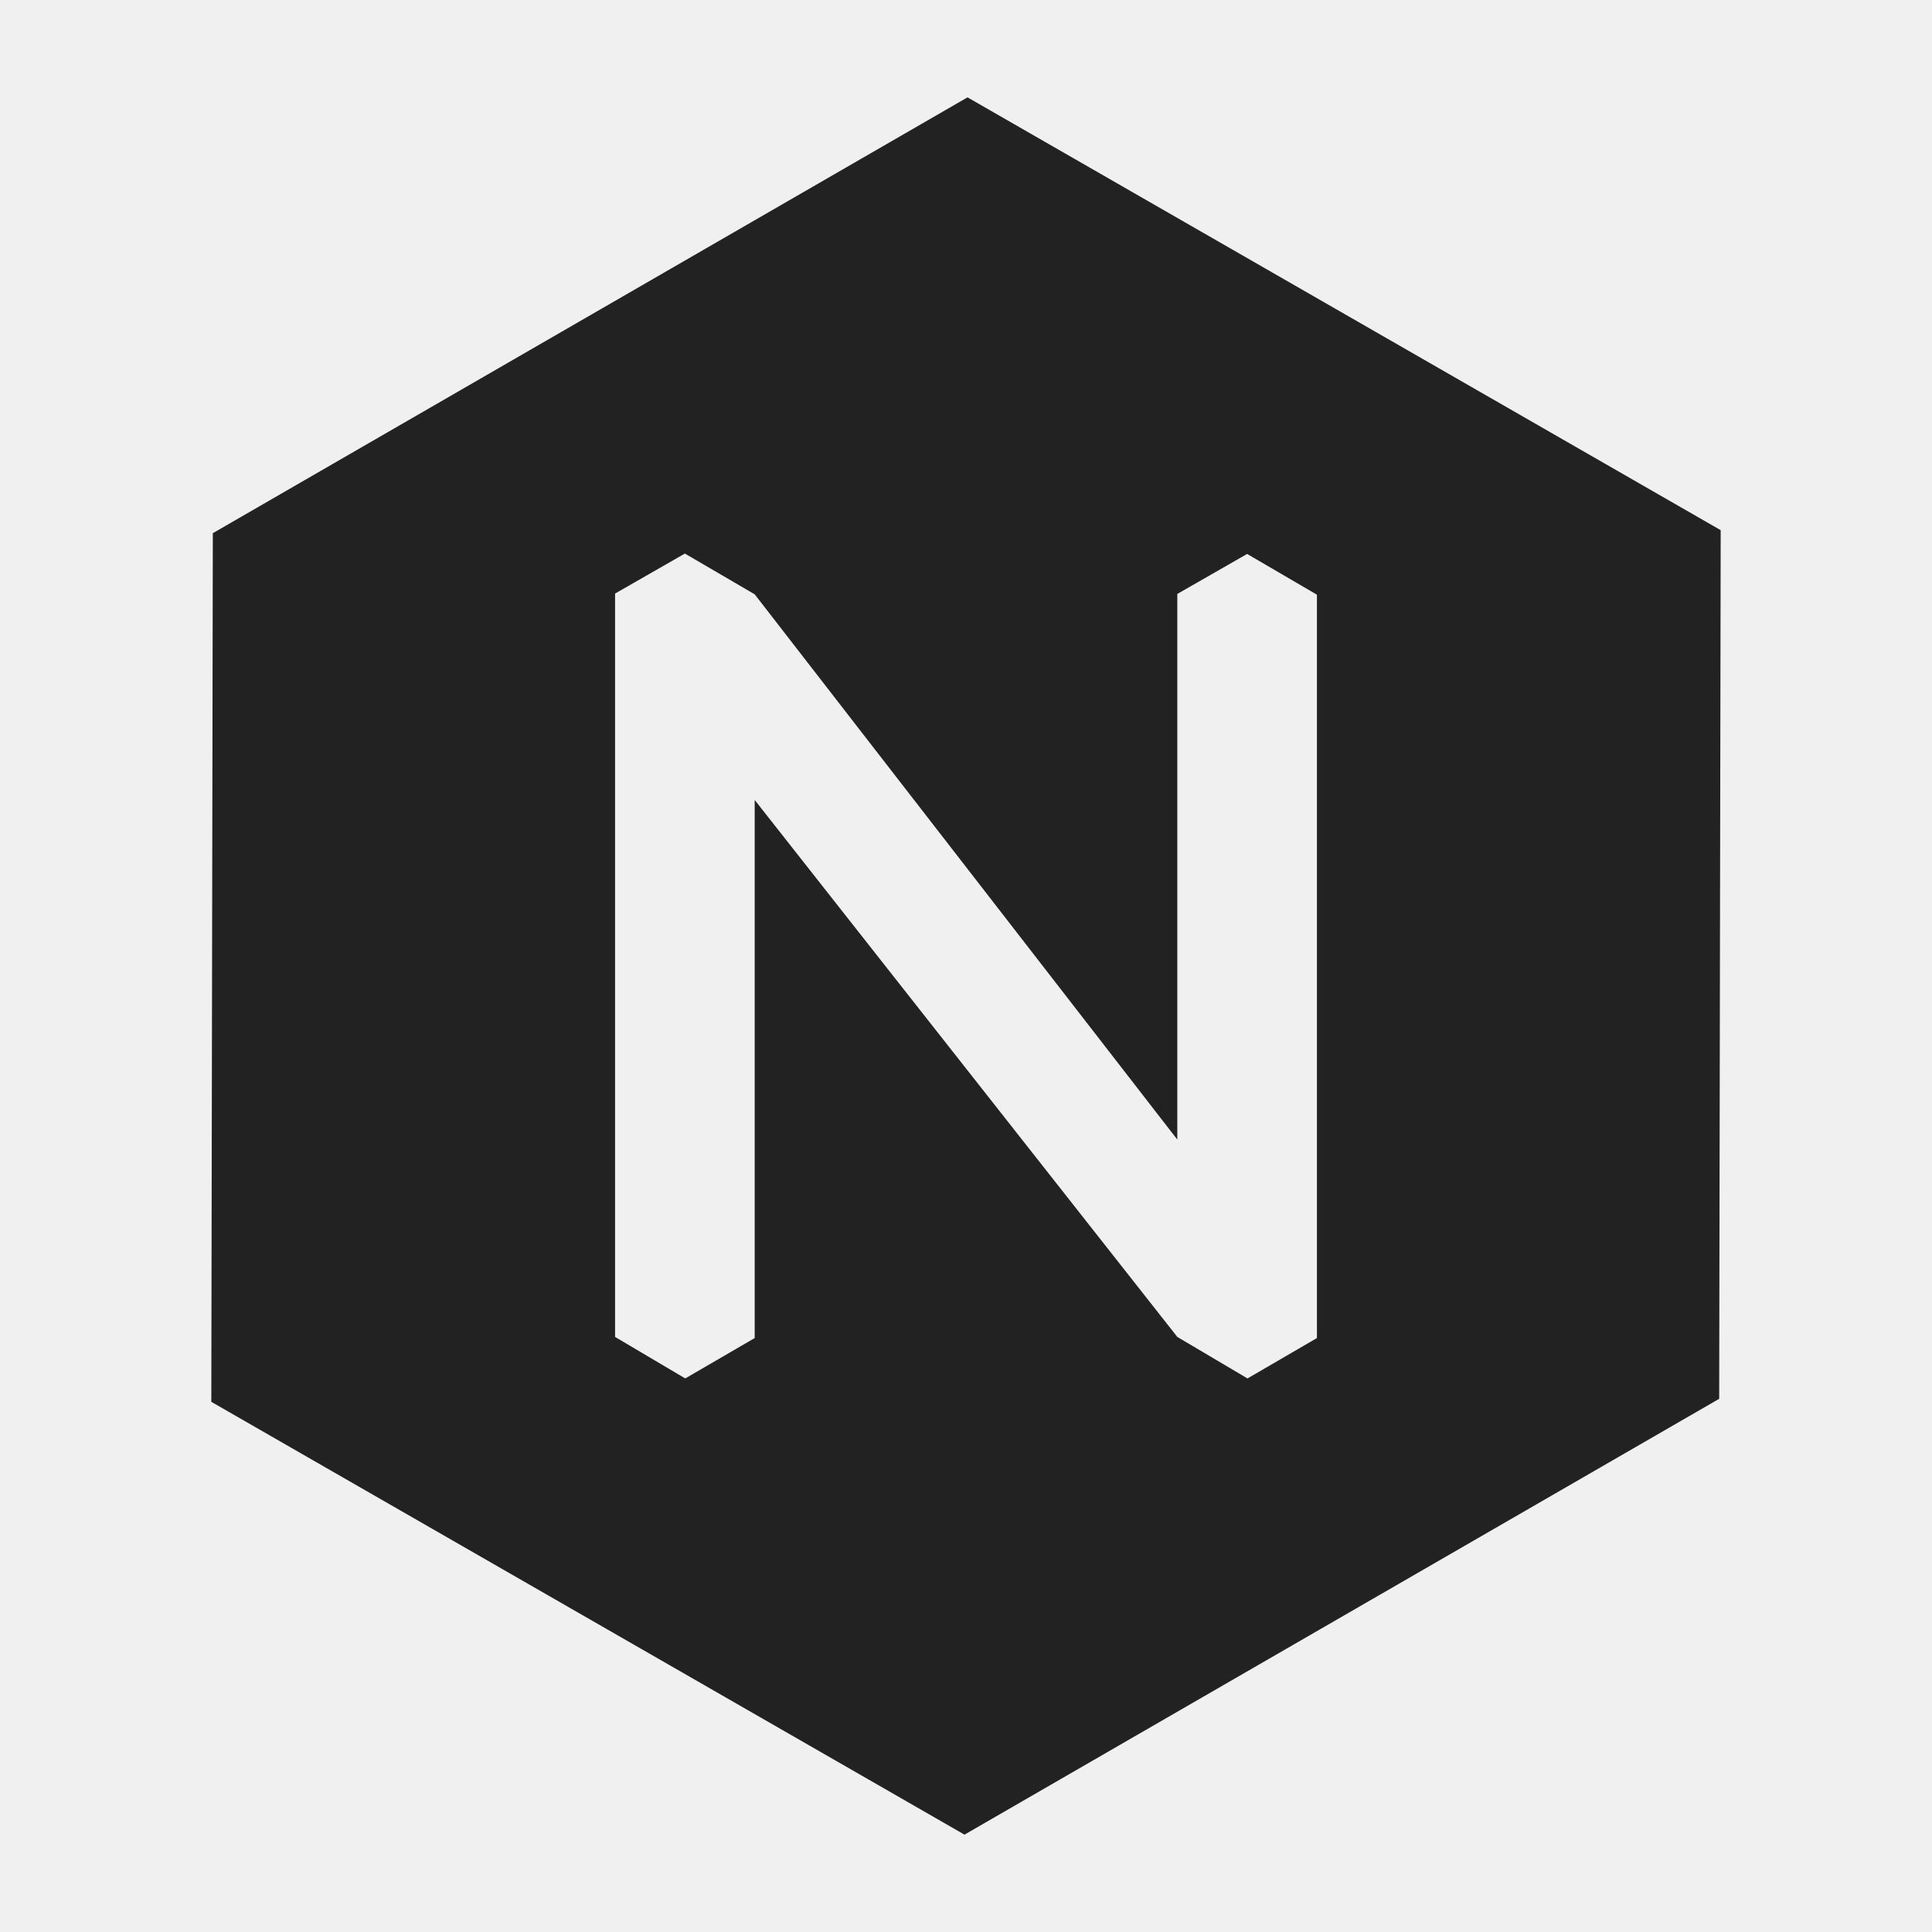
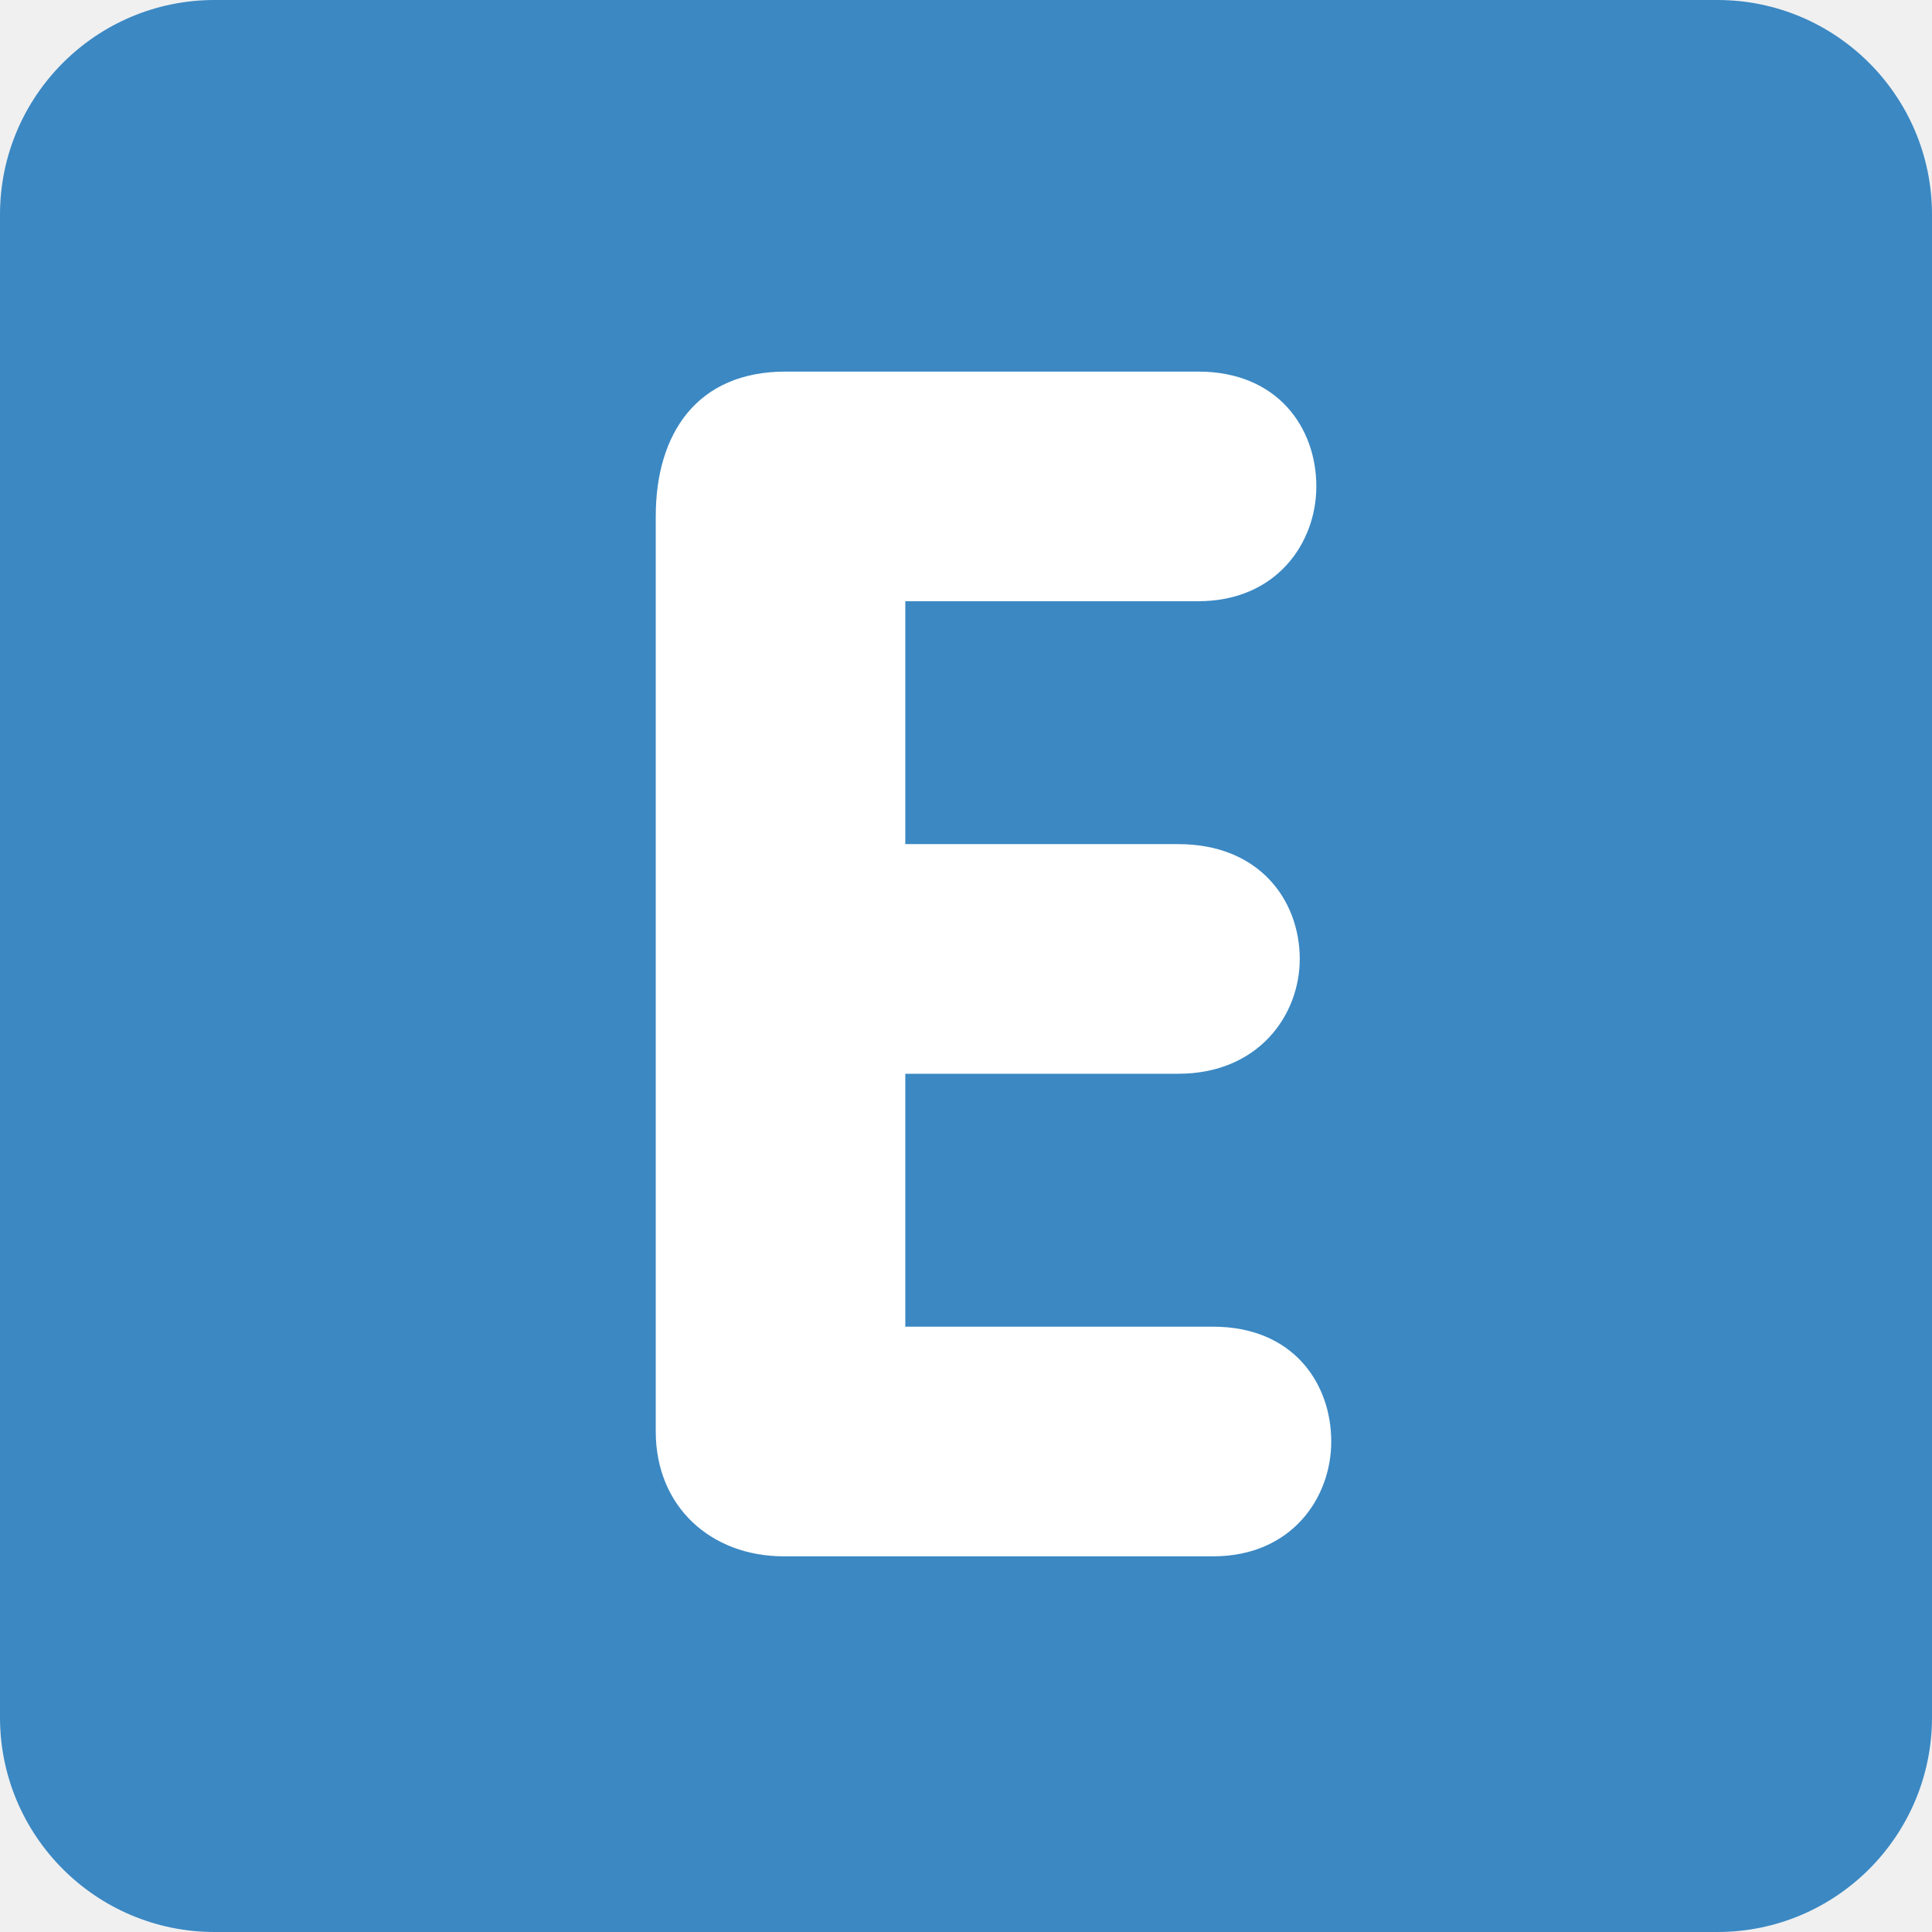
- <svg xmlns="http://www.w3.org/2000/svg" xml:space="preserve" enable-background="new 0 0 512 512" viewBox="0 0 512 512" height="512px" width="512px" y="0px" x="0px" id="NexT" version="1.1">
-   <defs id="defs3388" />
-   <path style="fill:#222222;fill-opacity:1" id="path3384" d="M 256.4,25.8 56.4,141.3 56,371.5 255.6,486.2 455.6,370.7 456,140.5 Z m 92.6,328.8 -18.4,10.7 -18.6,-11 0,0 -112,-142.3 0,142.6 -18.4,10.7 -18.6,-11 0,-197 18.5,-10.6 18.5,10.8 0,0 112,144.5 0,-144.6 18.5,-10.6 18.5,10.8 z" />
+ <svg xmlns="http://www.w3.org/2000/svg" version="1.1" id="Capa_1" x="0px" y="0px" viewBox="0 0 512 512" style="enable-background:new 0 0 512 512;" xml:space="preserve">
+   <g transform="matrix(1.25 0 0 -1.25 0 45)">
+     <g>
+       <g>
+         <path style="fill:#3B88C3;" d="M409.6-328.089c0-25.134-20.378-45.511-45.511-45.511H45.511C20.378-373.6,0-353.222,0-328.089     V-9.511C0,15.622,20.378,36,45.511,36h318.578C389.222,36,409.6,15.622,409.6-9.511V-328.089z" />
+         <path style="fill:#FFFFFF;" d="M139.025-73.466c0,17.636,8.818,30.686,27.511,30.686h87.484c16.93,0,25.054-11.992,25.054-24.337     c0-11.992-8.465-24.348-25.054-24.348h-62.089v-51.496h57.867c17.283,0,25.759-12.004,25.759-24.348     c0-11.992-8.829-24.337-25.759-24.337h-57.867v-53.623h65.263c16.941,0,25.042-11.992,25.042-24.337     c0-12.004-8.465-24.348-25.042-24.348h-91.011c-15.519,0-27.159,10.581-27.159,26.453V-73.466z" />
+       </g>
+     </g>
+   </g>
+   <g>
+ </g>
+   <g>
+ </g>
+   <g>
+ </g>
+   <g>
+ </g>
+   <g>
+ </g>
+   <g>
+ </g>
+   <g>
+ </g>
+   <g>
+ </g>
+   <g>
+ </g>
+   <g>
+ </g>
+   <g>
+ </g>
+   <g>
+ </g>
+   <g>
+ </g>
+   <g>
+ </g>
+   <g>
+ </g>
</svg>
